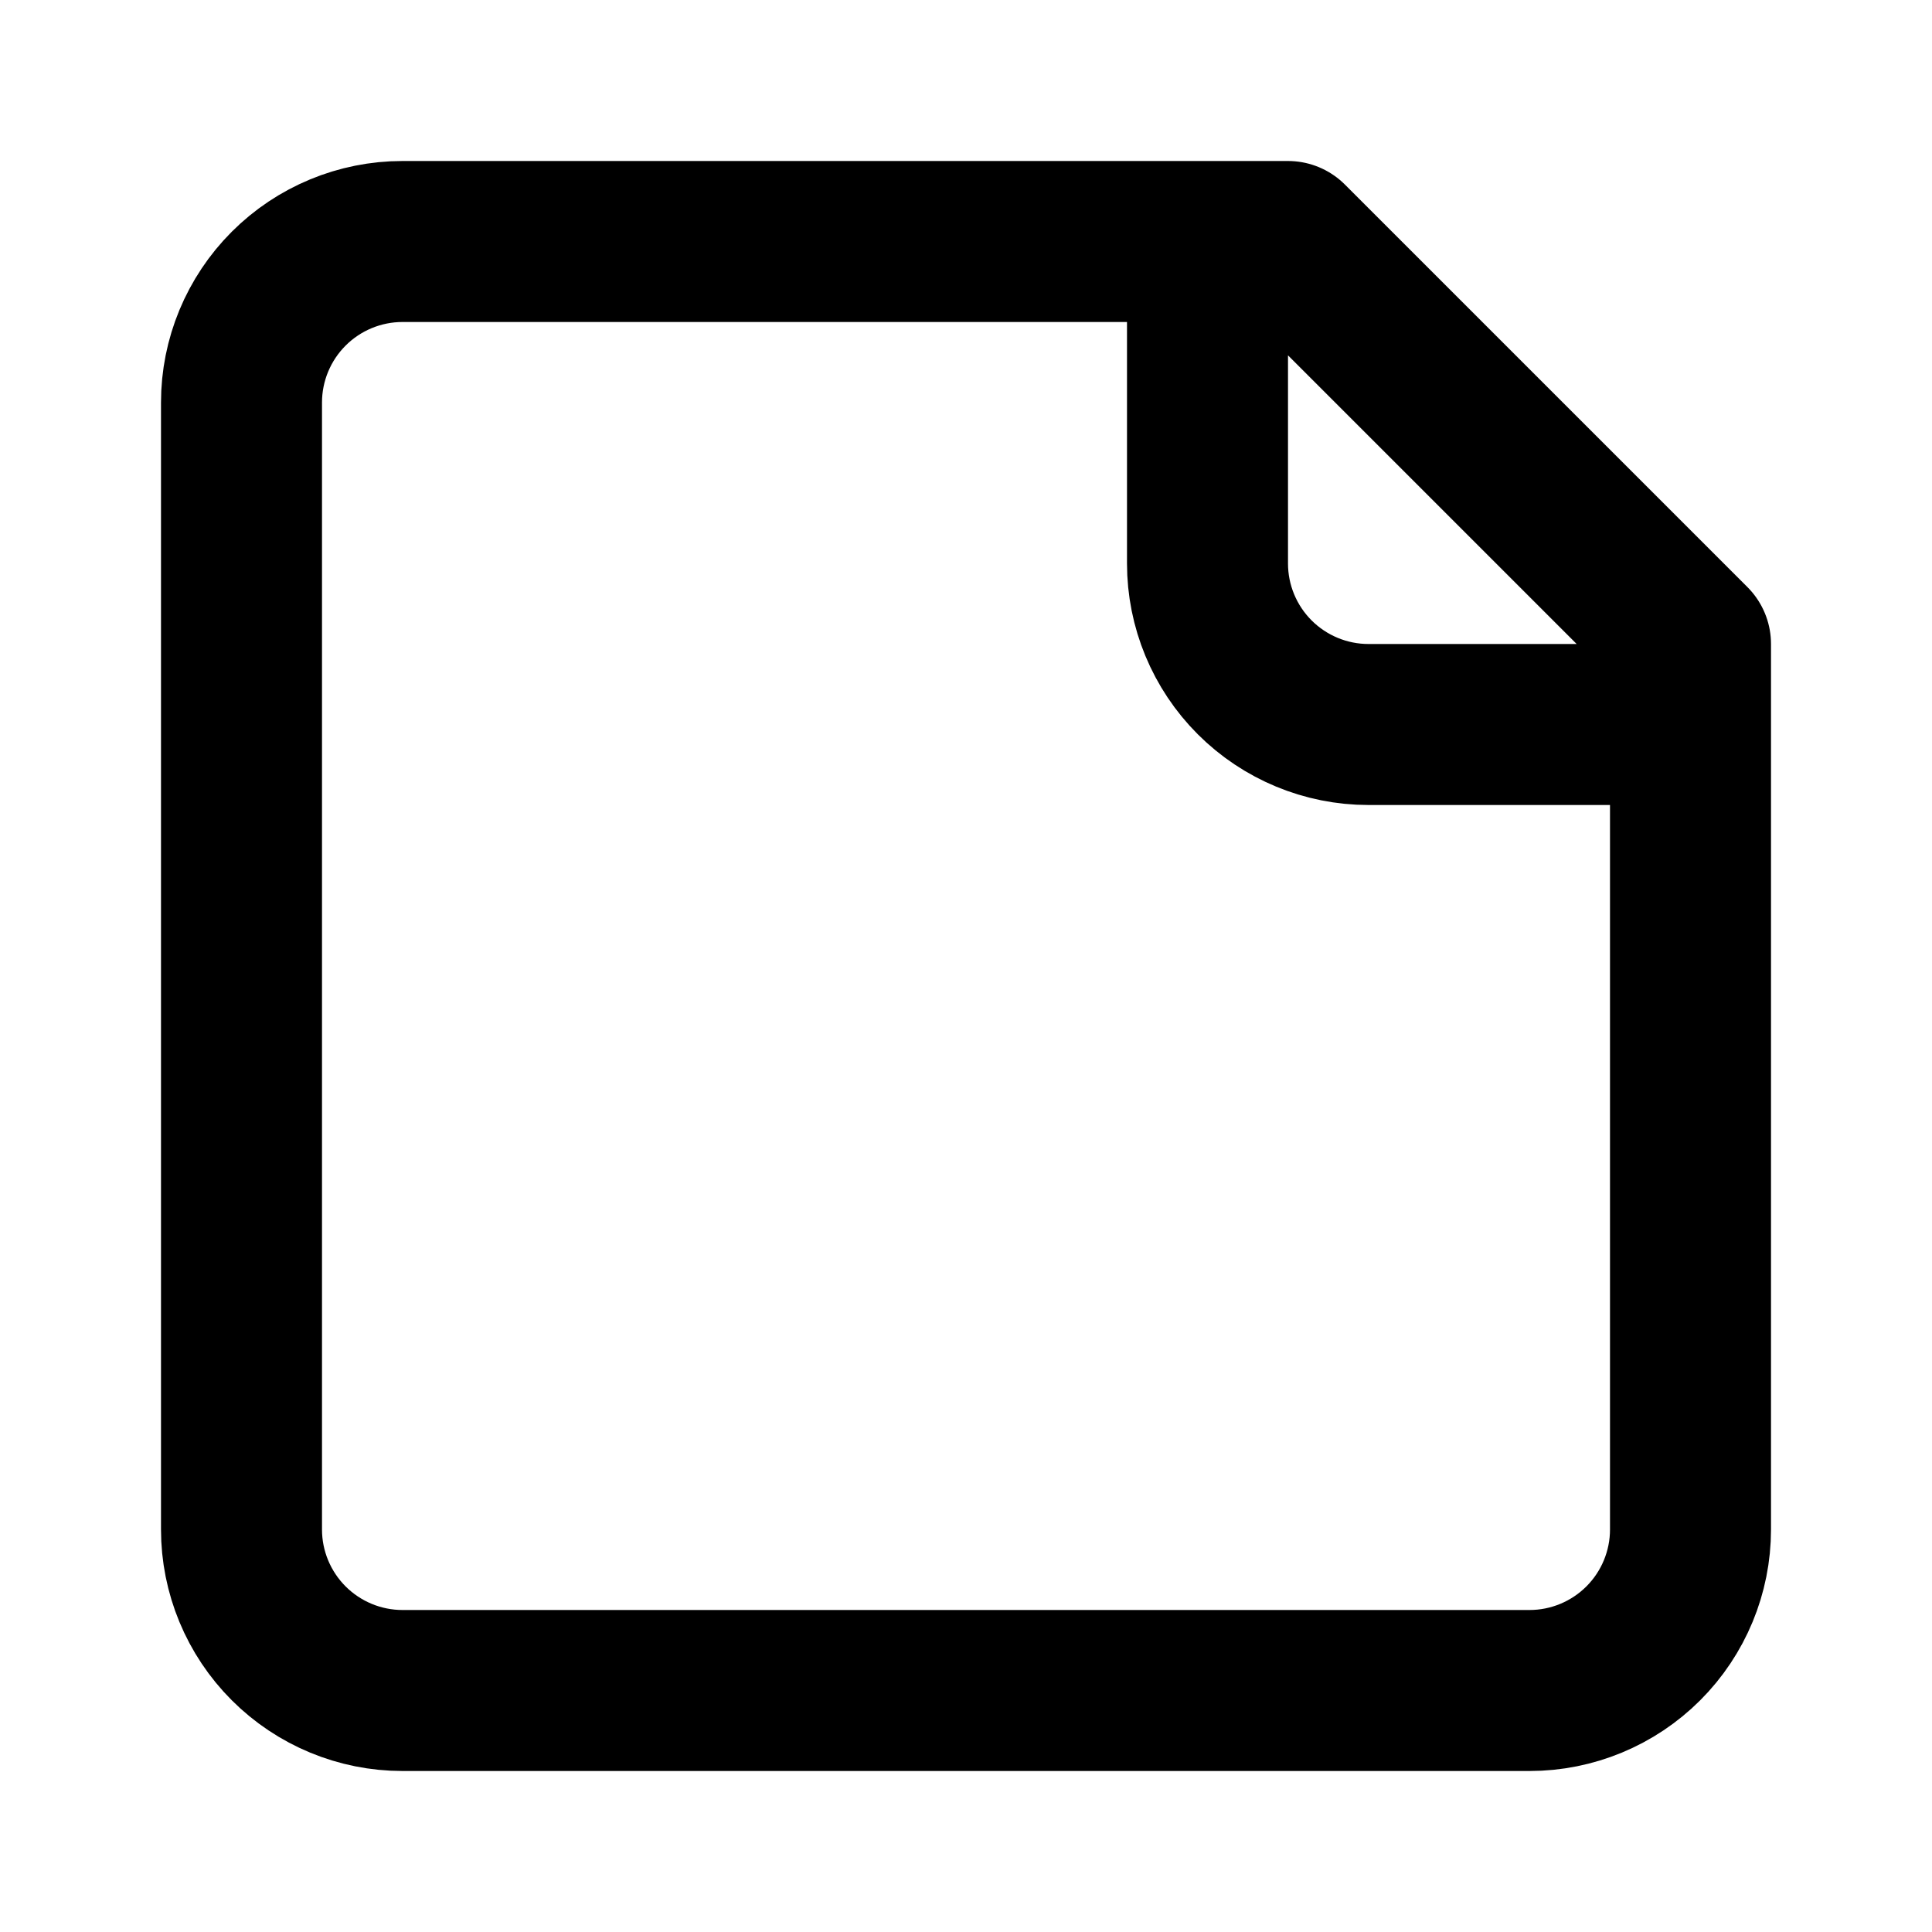
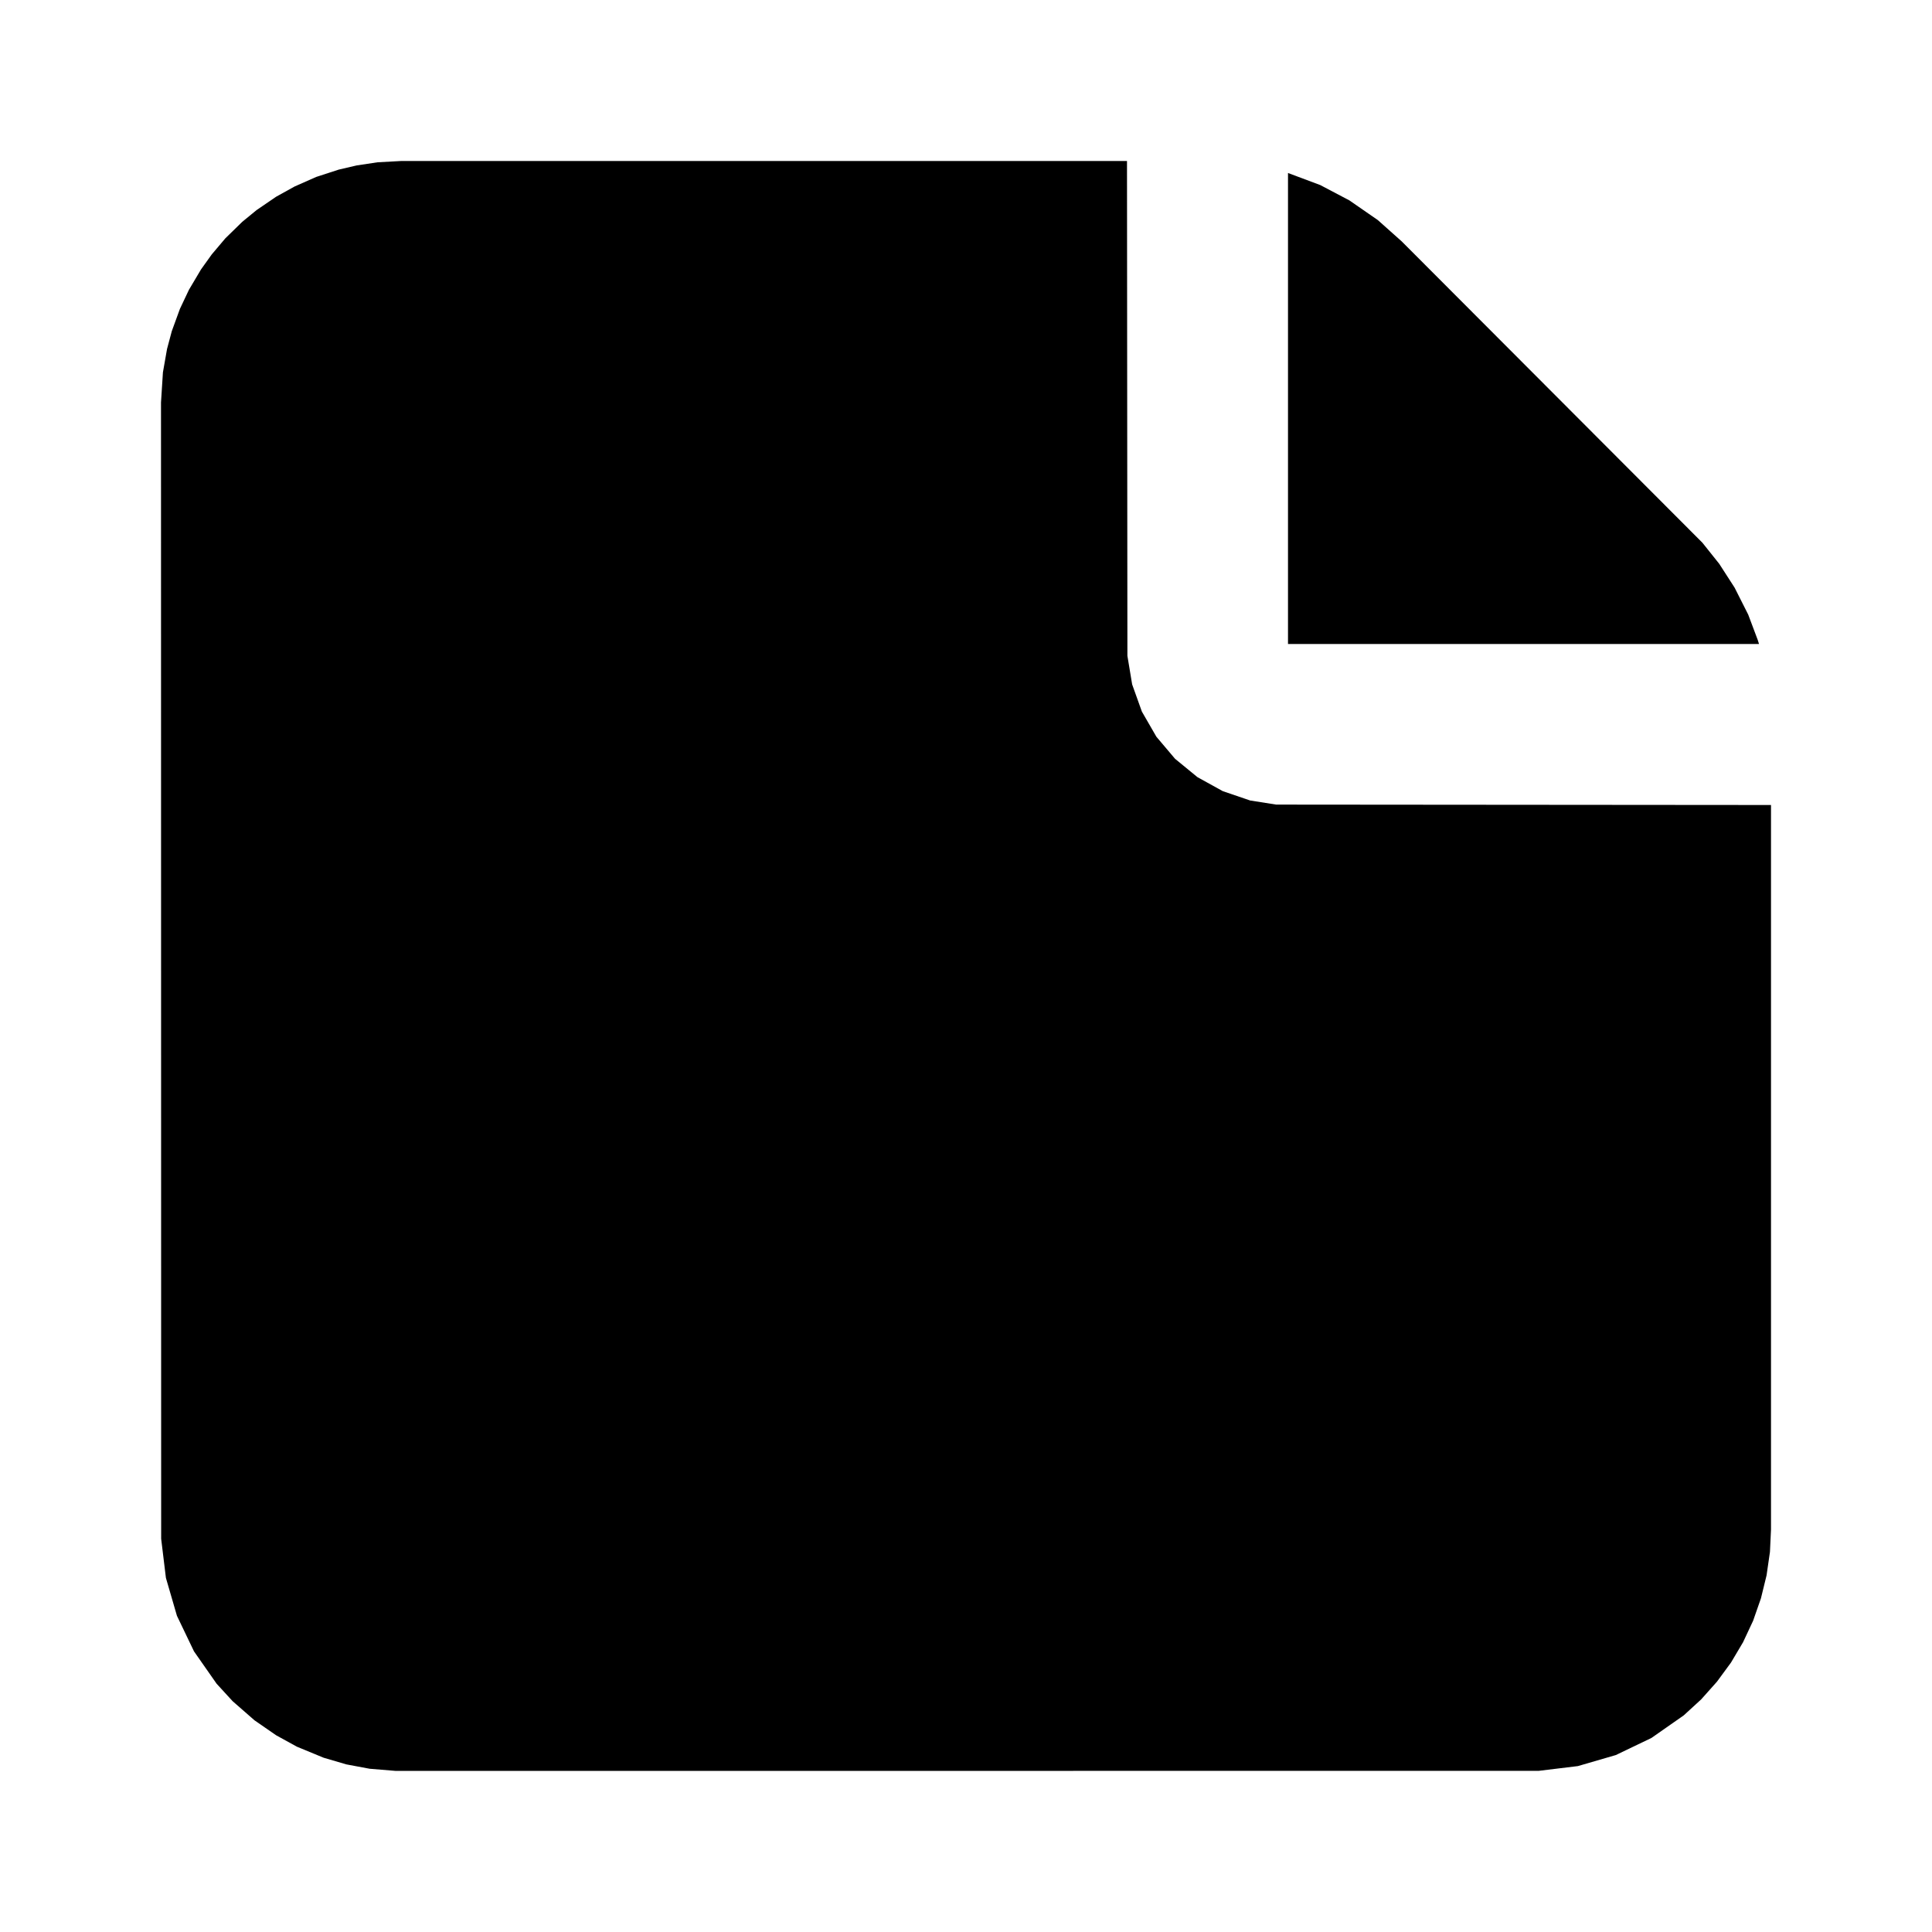
- <svg xmlns="http://www.w3.org/2000/svg" width="24" height="24" viewBox="0 0 24 24" fill="none">
-   <path d="M15 3V7C15 7.53 15.211 8.039 15.586 8.414C15.961 8.789 16.47 9 17 9H21M16 3H5C4.47 3 3.961 3.211 3.586 3.586C3.211 3.961 3 4.47 3 5V19C3 19.53 3.211 20.039 3.586 20.414C3.961 20.789 4.47 21 5 21H19C19.53 21 20.039 20.789 20.414 20.414C20.789 20.039 21 19.53 21 19V8L16 3Z" stroke="black" stroke-width="2" stroke-linecap="round" stroke-linejoin="round" />
+ <svg xmlns="http://www.w3.org/2000/svg" fill="none" viewBox="0 0 24 24">
+   <path fill="currentColor" fill-rule="evenodd" d="M21.835 7.949L21.717 7.635L21.548 7.300L21.357 7.004L21.148 6.742L17.413 2.999L17.116 2.734L16.762 2.489L16.401 2.299L16.000 2.149L16.000 8.000L21.851 8.000L21.835 7.949ZM4.984 2.000L4.690 2.016L4.431 2.055L4.208 2.107L3.928 2.198L3.659 2.317L3.430 2.444L3.187 2.610L3.010 2.755L2.799 2.961L2.630 3.161L2.497 3.347L2.347 3.600L2.235 3.837L2.134 4.114L2.075 4.335L2.024 4.625L2.000 5.000L2.002 19.115L2.061 19.601L2.198 20.072L2.410 20.514L2.691 20.916L2.890 21.133L3.161 21.370L3.430 21.556L3.688 21.698L4.020 21.835L4.303 21.918L4.592 21.972L4.918 21.999L19.115 21.998L19.601 21.939L20.072 21.802L20.514 21.590L20.916 21.309L21.133 21.110L21.329 20.890L21.503 20.653L21.653 20.400L21.778 20.133L21.875 19.855L21.945 19.569L21.987 19.278L22.000 19.000L22.000 10.000L15.853 9.995L15.530 9.944L15.190 9.828L14.875 9.654L14.597 9.426L14.365 9.152L14.185 8.840L14.064 8.502L14.005 8.147L14.000 2.000L4.984 2.000Z" clip-rule="evenodd" />
</svg>
